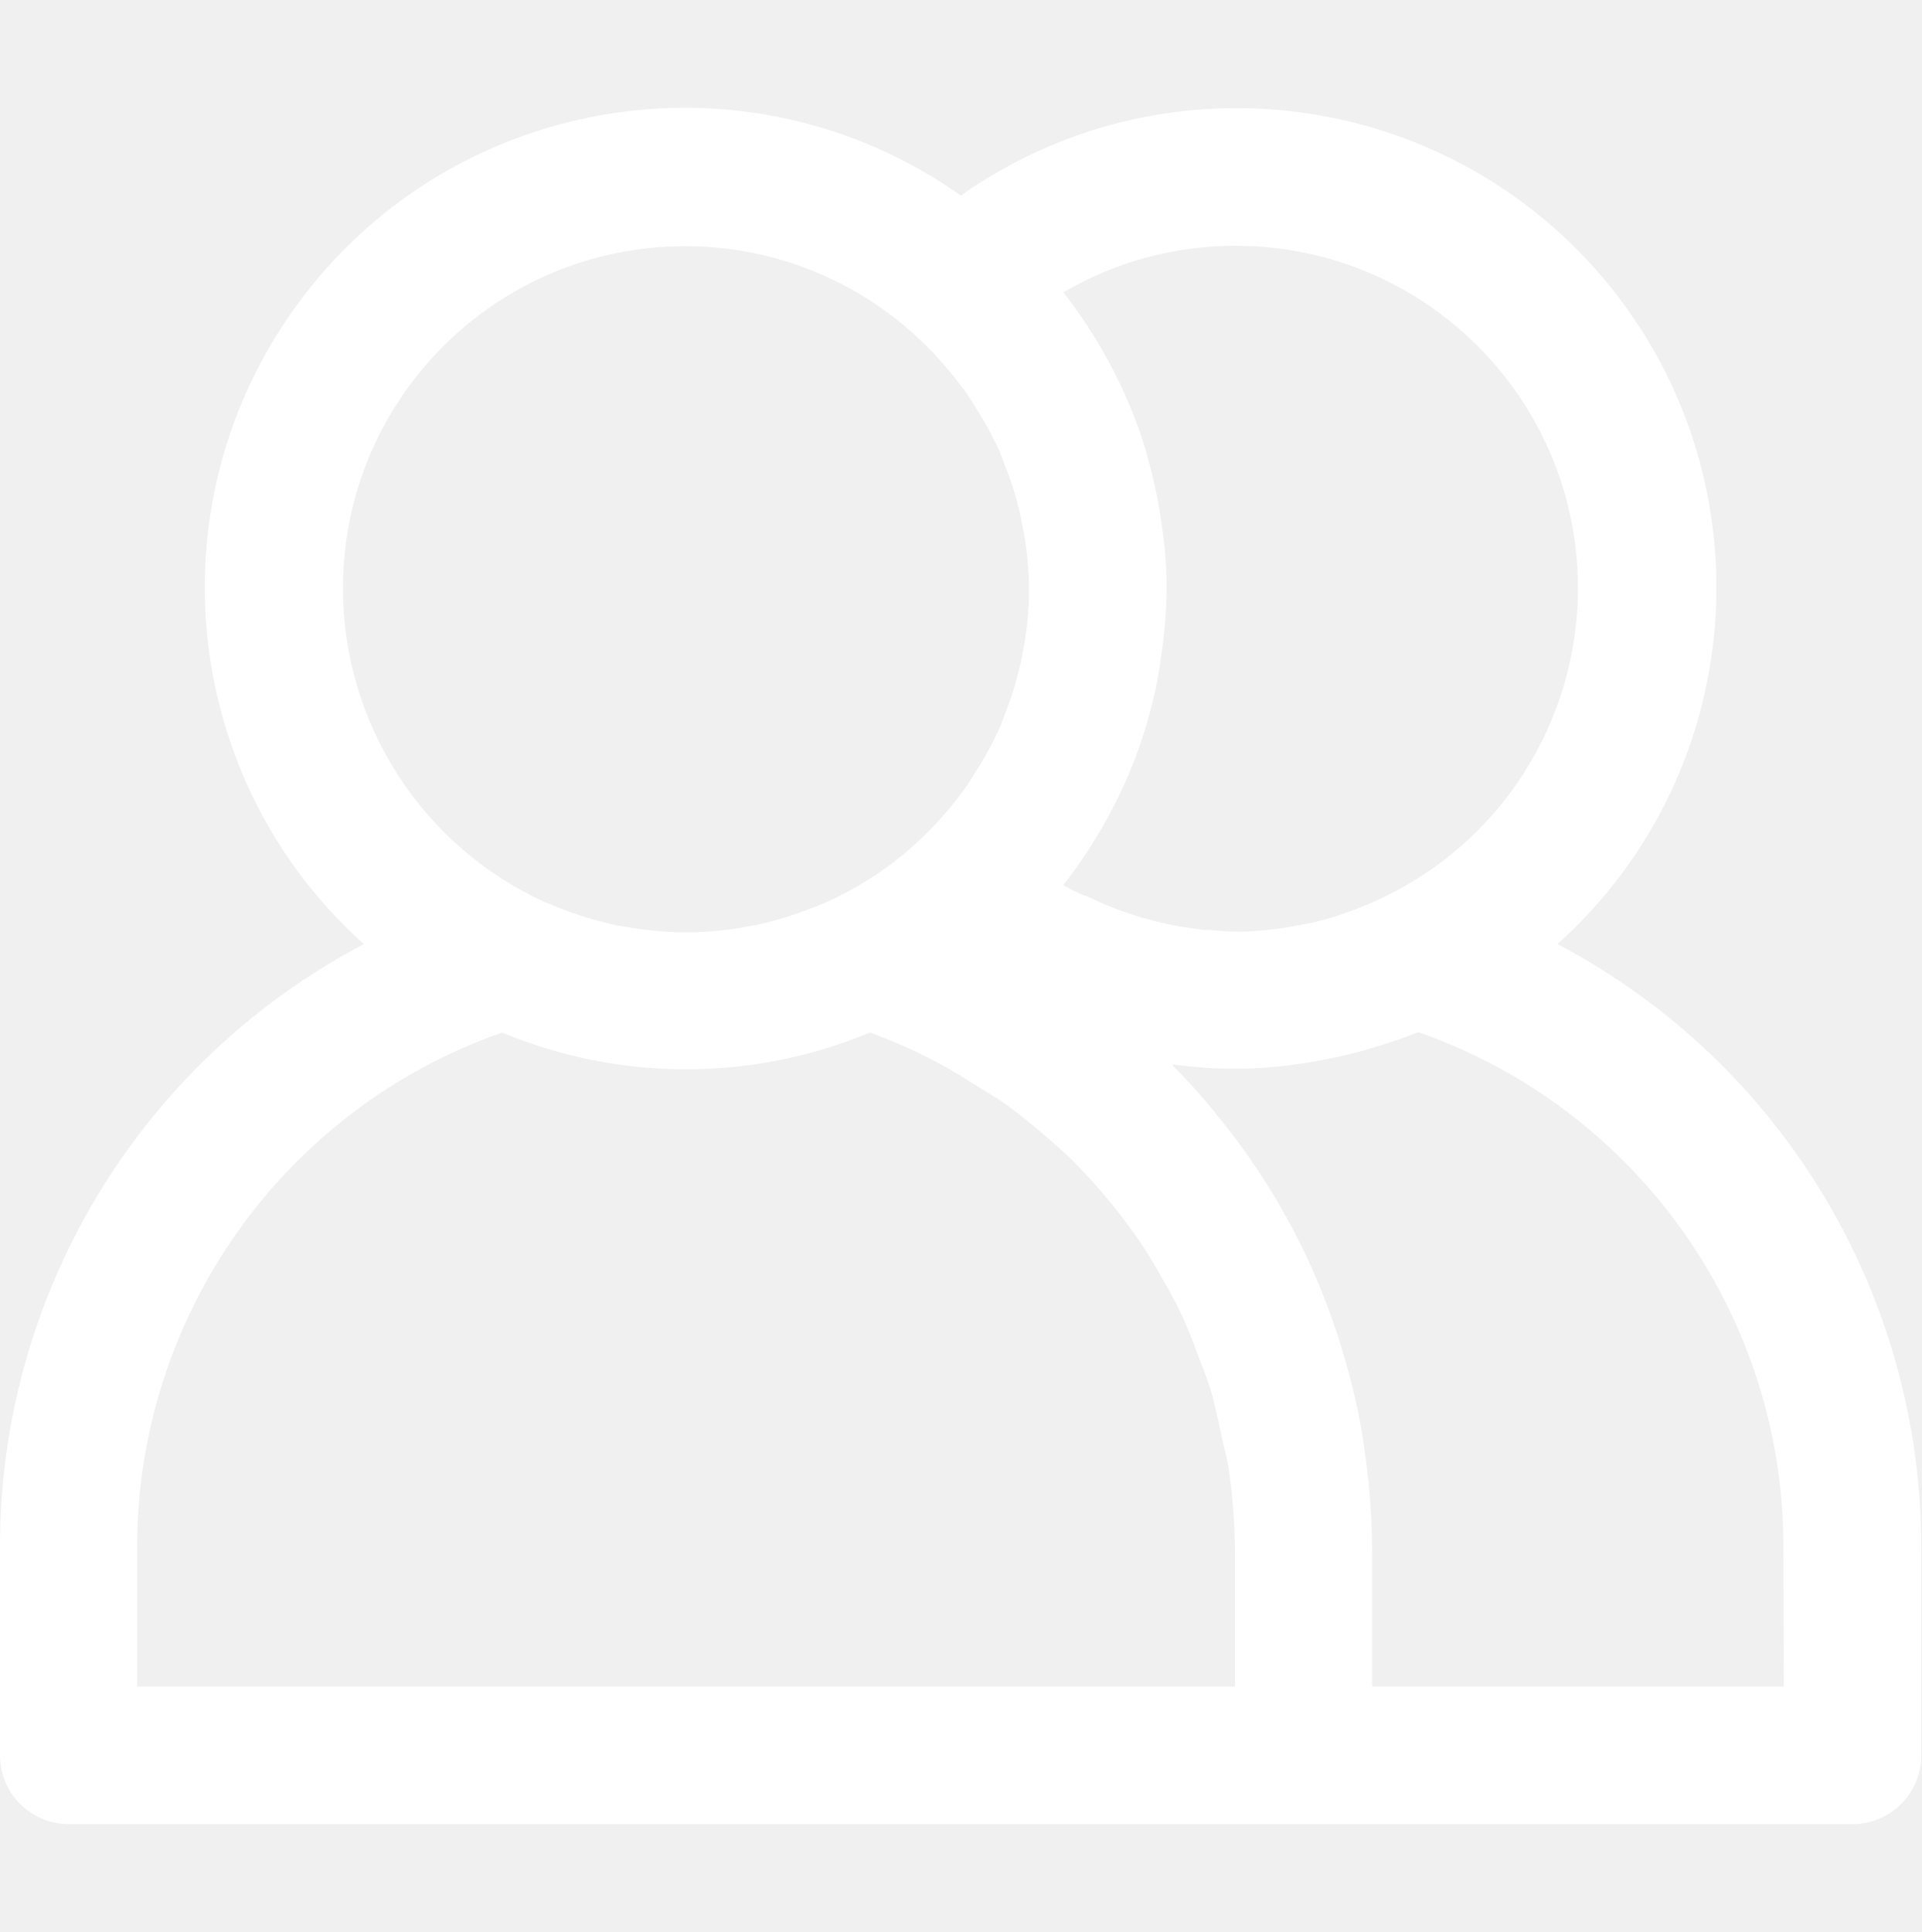
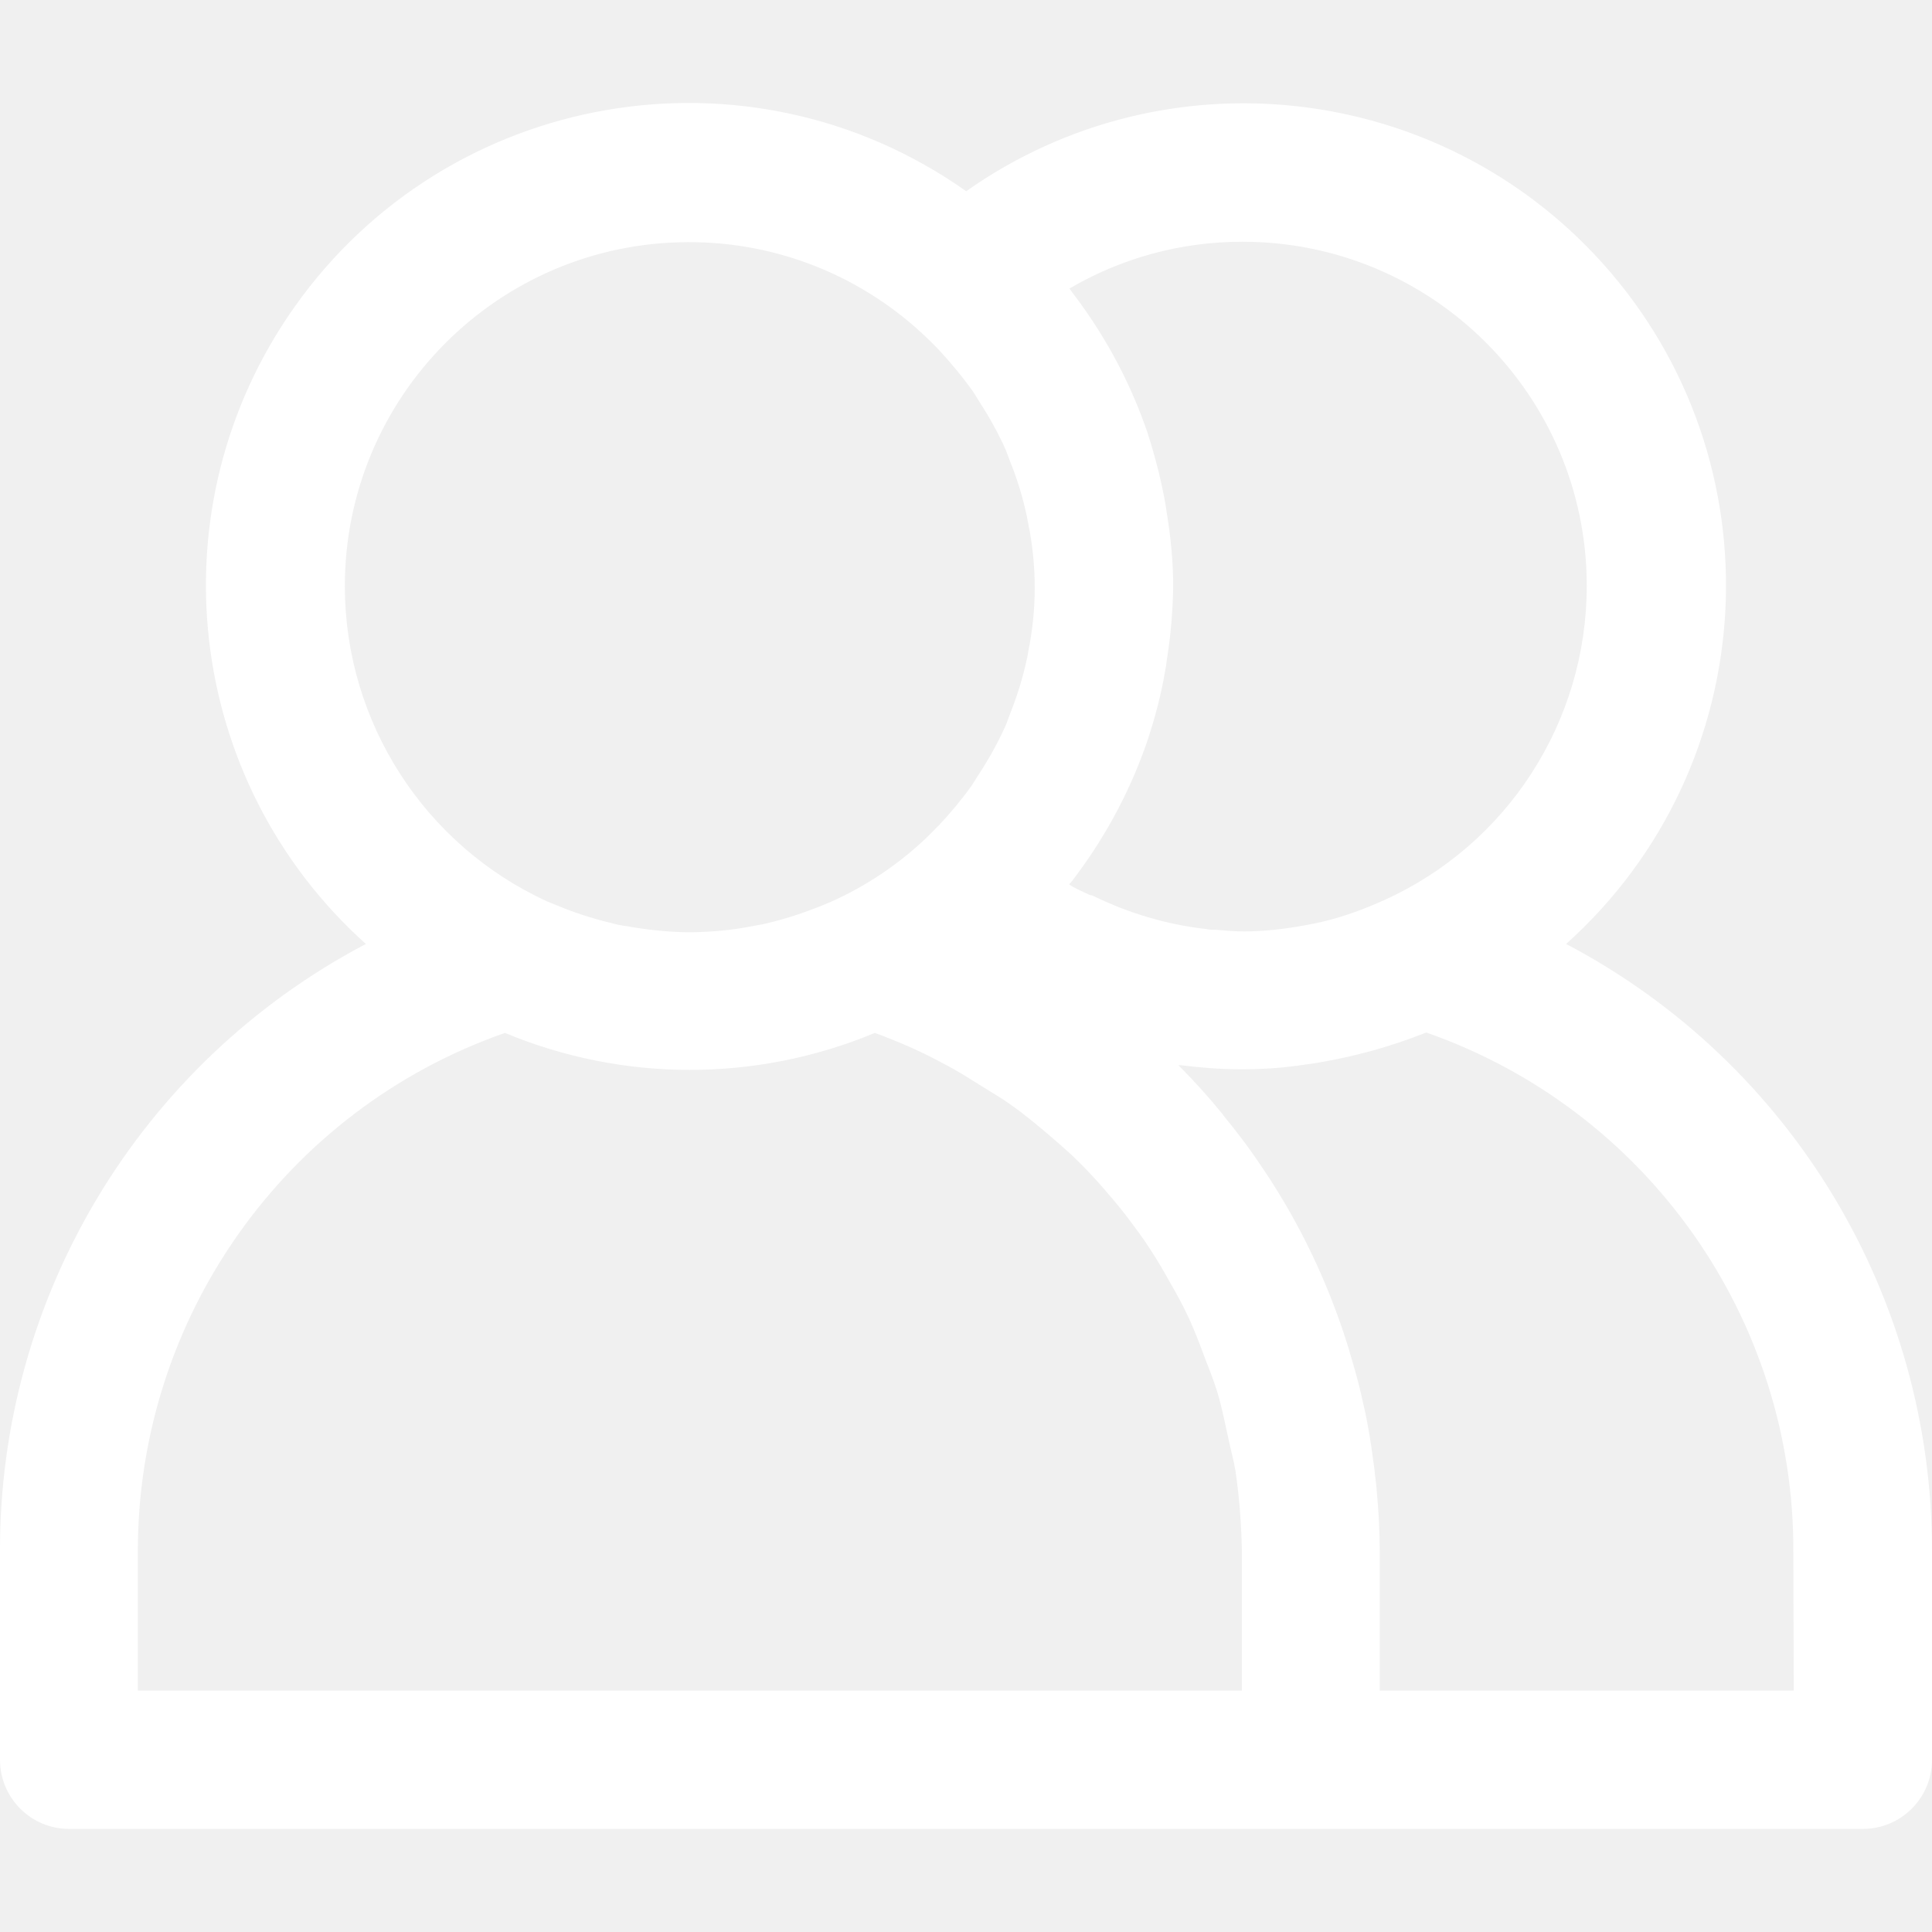
- <svg xmlns="http://www.w3.org/2000/svg" viewBox="0 0 477.9 477.9" width="35.799" height="36">
+ <svg xmlns="http://www.w3.org/2000/svg" viewBox="0 0 477.9 477.9">
  <path d="M387.4 233.5c49-44 53-119.4 9-168.4C356 20.2 288.4 12.5 239 47.3 185.2 9.3 110.8 22.2 72.8 76c-34.9 49.4-27.3 117.1 17.7 157.5C34.6 262.9-.3 321 0 384.1v51.2c0 9.4 7.6 17.1 17.1 17.1h443.7c9.4 0 17.1-7.6 17.1-17.1v-51.2c.2-63.1-34.6-121.2-90.5-150.6zM307.2 59.8c47.1-.1 85.3 38.1 85.3 85.1 0 33.6-19.6 64-50.2 77.8-1.3.6-2.6 1.1-4 1.7-4.2 1.7-8.6 3.1-13 4-.9.2-1.7.3-2.6.5-5 .9-10 1.5-15 1.5-2.3 0-4.6-.2-6.8-.4-.9 0-1.7 0-2.6-.2-9.7-1.1-19.1-3.9-27.9-8.2-.3-.2-.7-.1-1-.3-1.7-.8-3.4-1.5-4.9-2.5.1-.2.2-.4.4-.5 7.8-10.1 14-21.3 18.3-33.3l.5-1.4c1.9-5.7 3.5-11.6 4.5-17.6.2-.9.3-1.7.4-2.6 1-6.1 1.5-12.2 1.6-18.3 0-6.1-.6-12.3-1.6-18.3-.1-.9-.3-1.7-.4-2.6-1.1-6-2.6-11.8-4.5-17.6l-.5-1.4c-4.3-12-10.5-23.2-18.3-33.3-.1-.2-.2-.4-.4-.5 12.9-7.6 27.7-11.6 42.7-11.6zM85.3 145.2c-.1-47 37.9-85.2 84.9-85.3 22-.1 43.2 8.4 59.1 23.7 1 1 2 1.9 2.9 2.9 2.9 3.1 5.6 6.4 8.1 9.8.8 1.1 1.4 2.2 2.1 3.3 2.4 3.7 4.5 7.5 6.3 11.5.4 1 .8 2 1.1 2.9 1.8 4.4 3.2 9 4.2 13.7.1.5.2 1 .3 1.6 2.2 10.6 2.2 21.5 0 32.1-.1.5-.1 1-.3 1.6-1 4.7-2.4 9.2-4.2 13.7-.4 1-.7 2-1.1 2.9-1.8 4-3.9 7.8-6.3 11.5l-2.1 3.3c-2.5 3.5-5.2 6.7-8.1 9.8l-2.9 2.9c-6.9 6.6-14.9 12-23.6 15.9-1.4.6-2.8 1.2-4.2 1.7-4.1 1.6-8.3 2.9-12.7 3.9l-3.3.6c-4.6.9-9.3 1.3-14 1.4h-1.9c-4.7-.1-9.4-.6-14-1.4-1.1-.2-2.2-.3-3.3-.6-4.3-1-8.6-2.3-12.7-3.9-1.4-.6-2.8-1.1-4.2-1.7-30.4-13.9-50-44.3-50.1-77.8zm221.9 273H34.1v-34.1c-.2-57.8 36.2-109.5 90.8-128.6 29.3 12.2 62.2 12.2 91.5 0 5.7 2.1 11.3 4.5 16.6 7.4 3.6 1.8 6.8 3.9 10.2 6 2.2 1.4 4.5 2.7 6.6 4.2 3.3 2.3 6.4 4.9 9.5 7.5 2 1.7 3.9 3.4 5.8 5.1 2.8 2.7 5.5 5.5 8 8.4 1.8 2.1 3.6 4.2 5.3 6.4 2.2 2.9 4.4 5.8 6.3 8.8 1.7 2.6 3.2 5.2 4.7 7.9 1.7 2.9 3.3 5.9 4.7 8.9 1.4 3.1 2.7 6.4 3.9 9.7 1.1 2.8 2.2 5.6 3.1 8.5 1.2 4 2 8.1 2.9 12.2.5 2.4 1.2 4.8 1.6 7.3 1 6.8 1.5 13.6 1.6 20.4v34zm136.5 0H341.3v-34.1c0-5.3-.3-10.6-.8-15.9-.1-1.5-.4-3.1-.5-4.6-.5-3.8-1-7.5-1.7-11.2-.3-1.6-.6-3.2-1-4.8-.8-3.8-1.8-7.6-2.9-11.3-.4-1.2-.7-2.5-1.1-3.7-4.8-15.3-11.7-29.8-20.6-43.1l-.7-1c-2.9-4.4-6.1-8.6-9.4-12.6l-.1-.2c-3.4-4.2-7.1-8.3-11-12.2h.7c4.8.6 9.7 1 14.5 1h.9c4.5 0 9-.3 13.4-.9l4.2-.6c3.6-.6 7.2-1.3 10.8-2.2 1-.3 2-.5 3.1-.8 4.6-1.3 9.2-2.8 13.7-4.6 54.6 19.1 91.1 70.8 90.8 128.6l.1 34.2z" fill="#fff" />
</svg>
